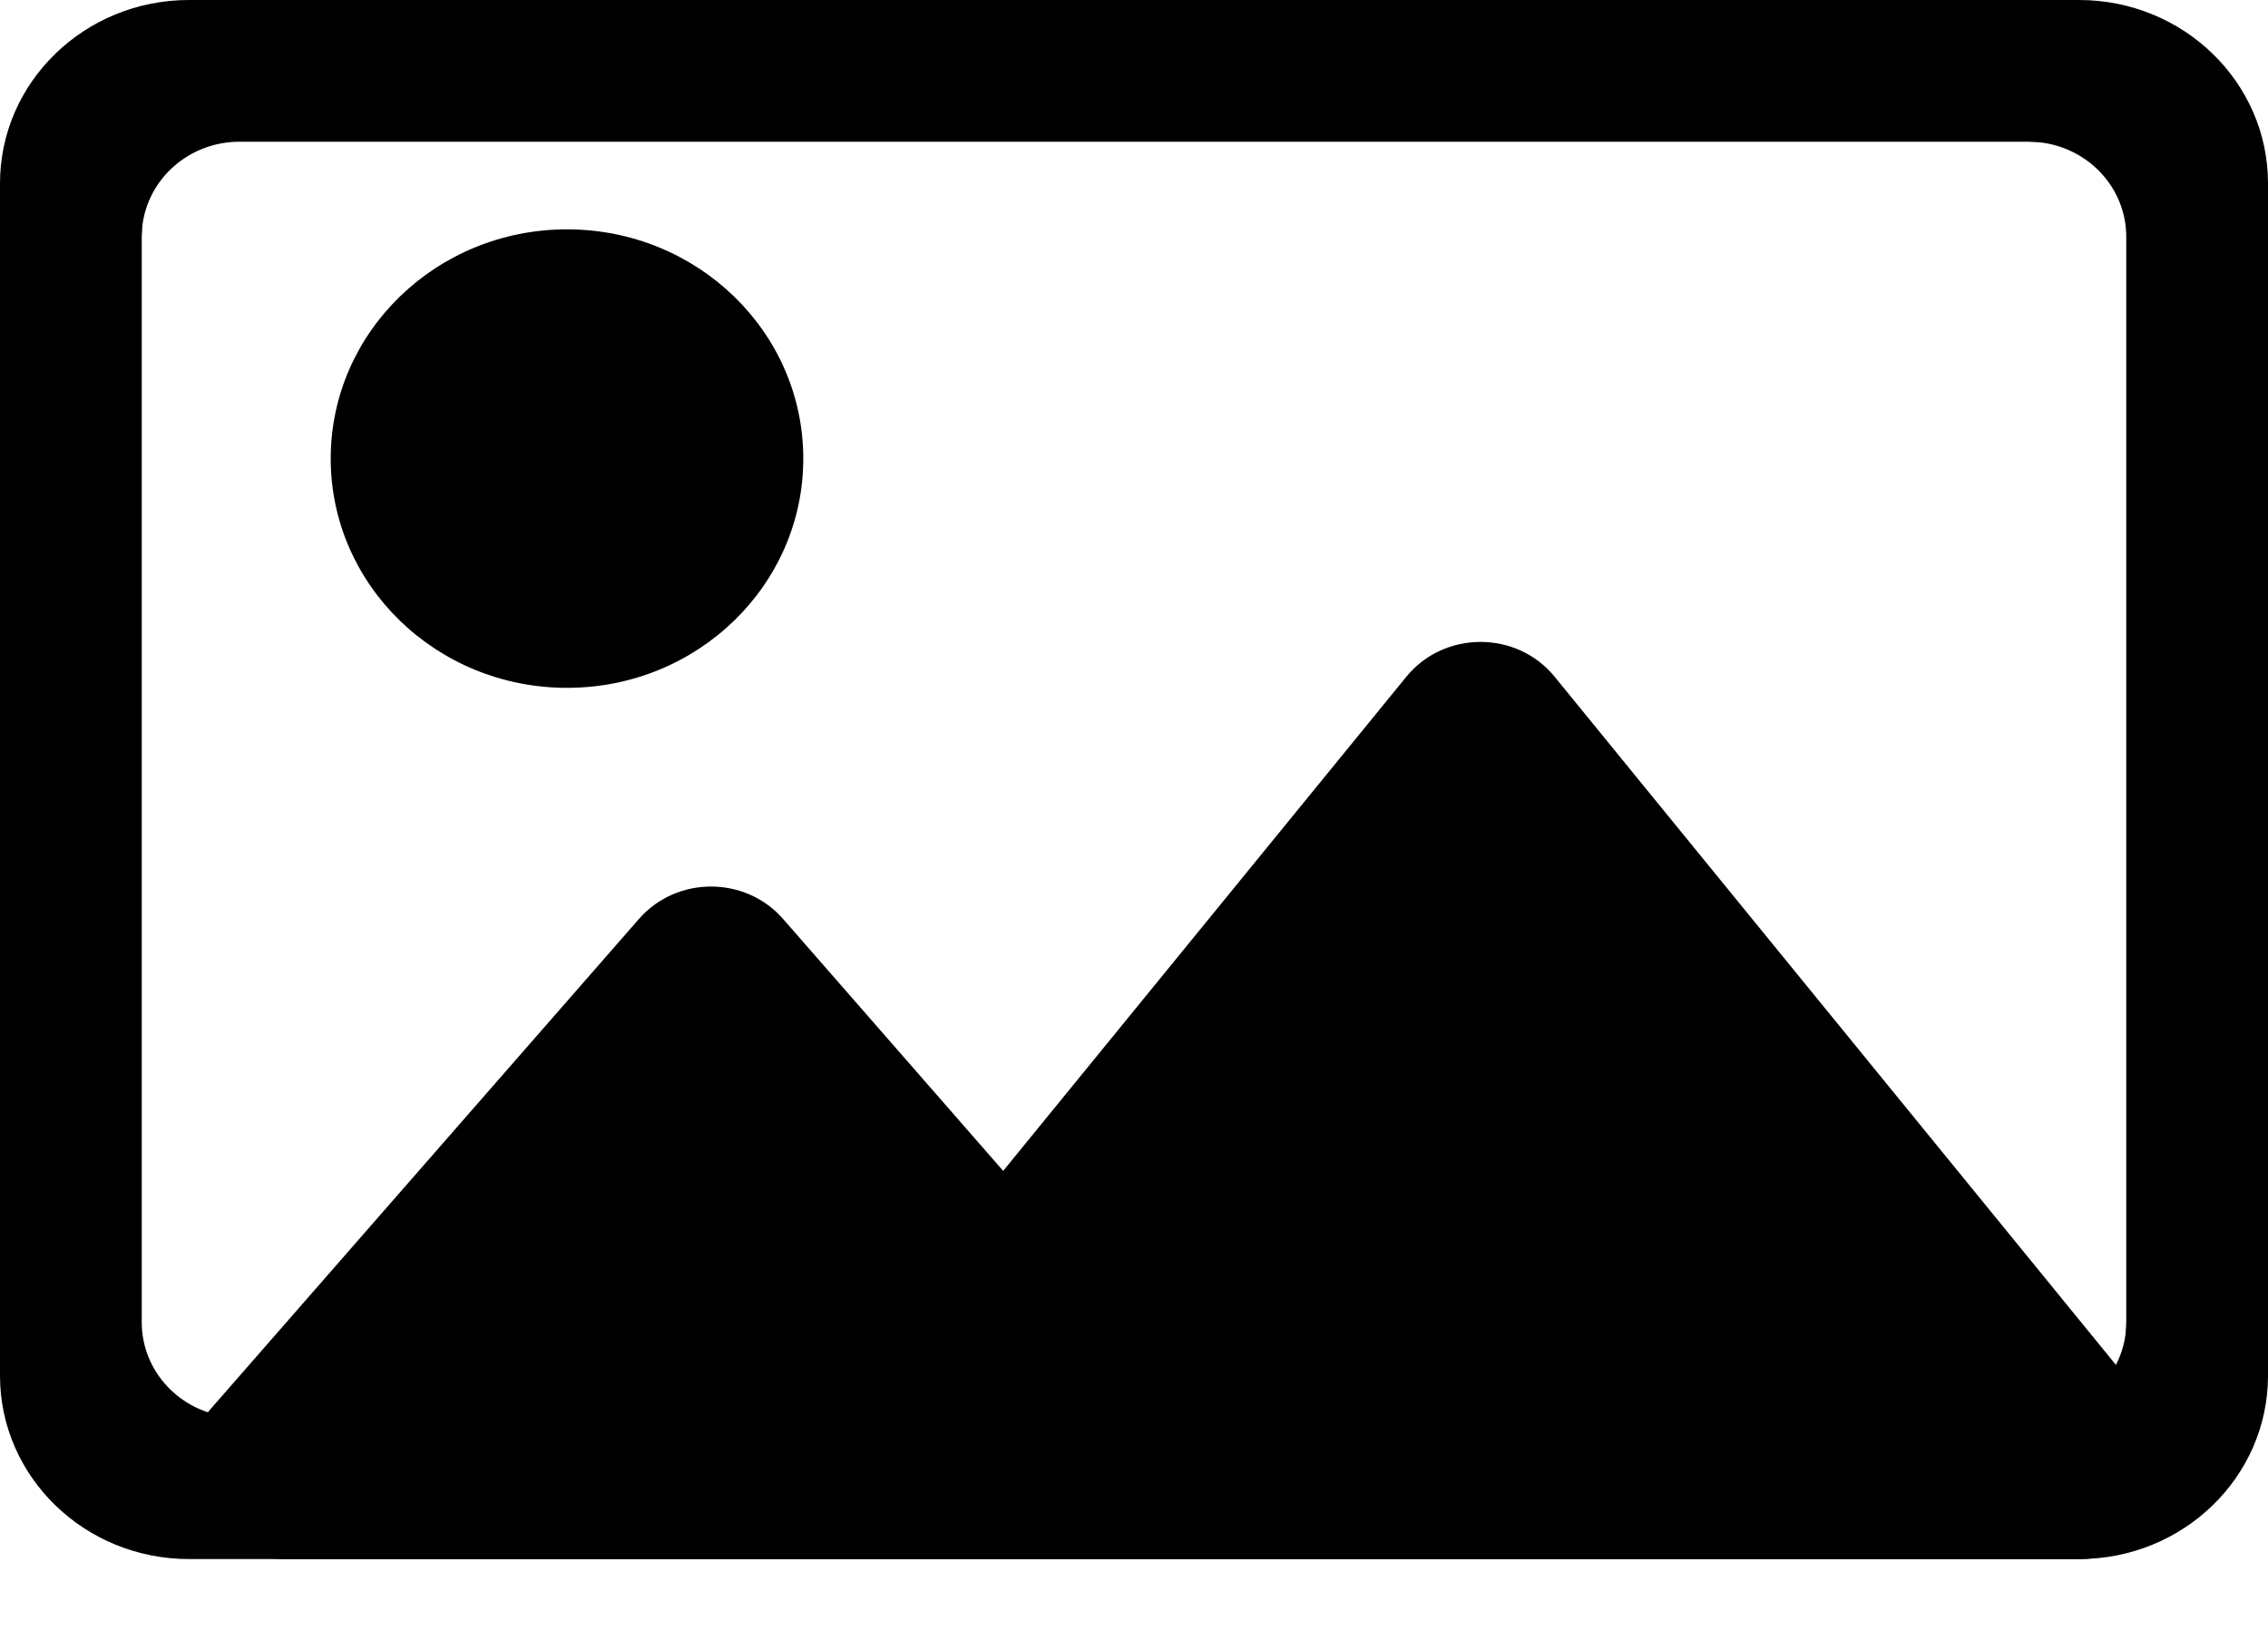
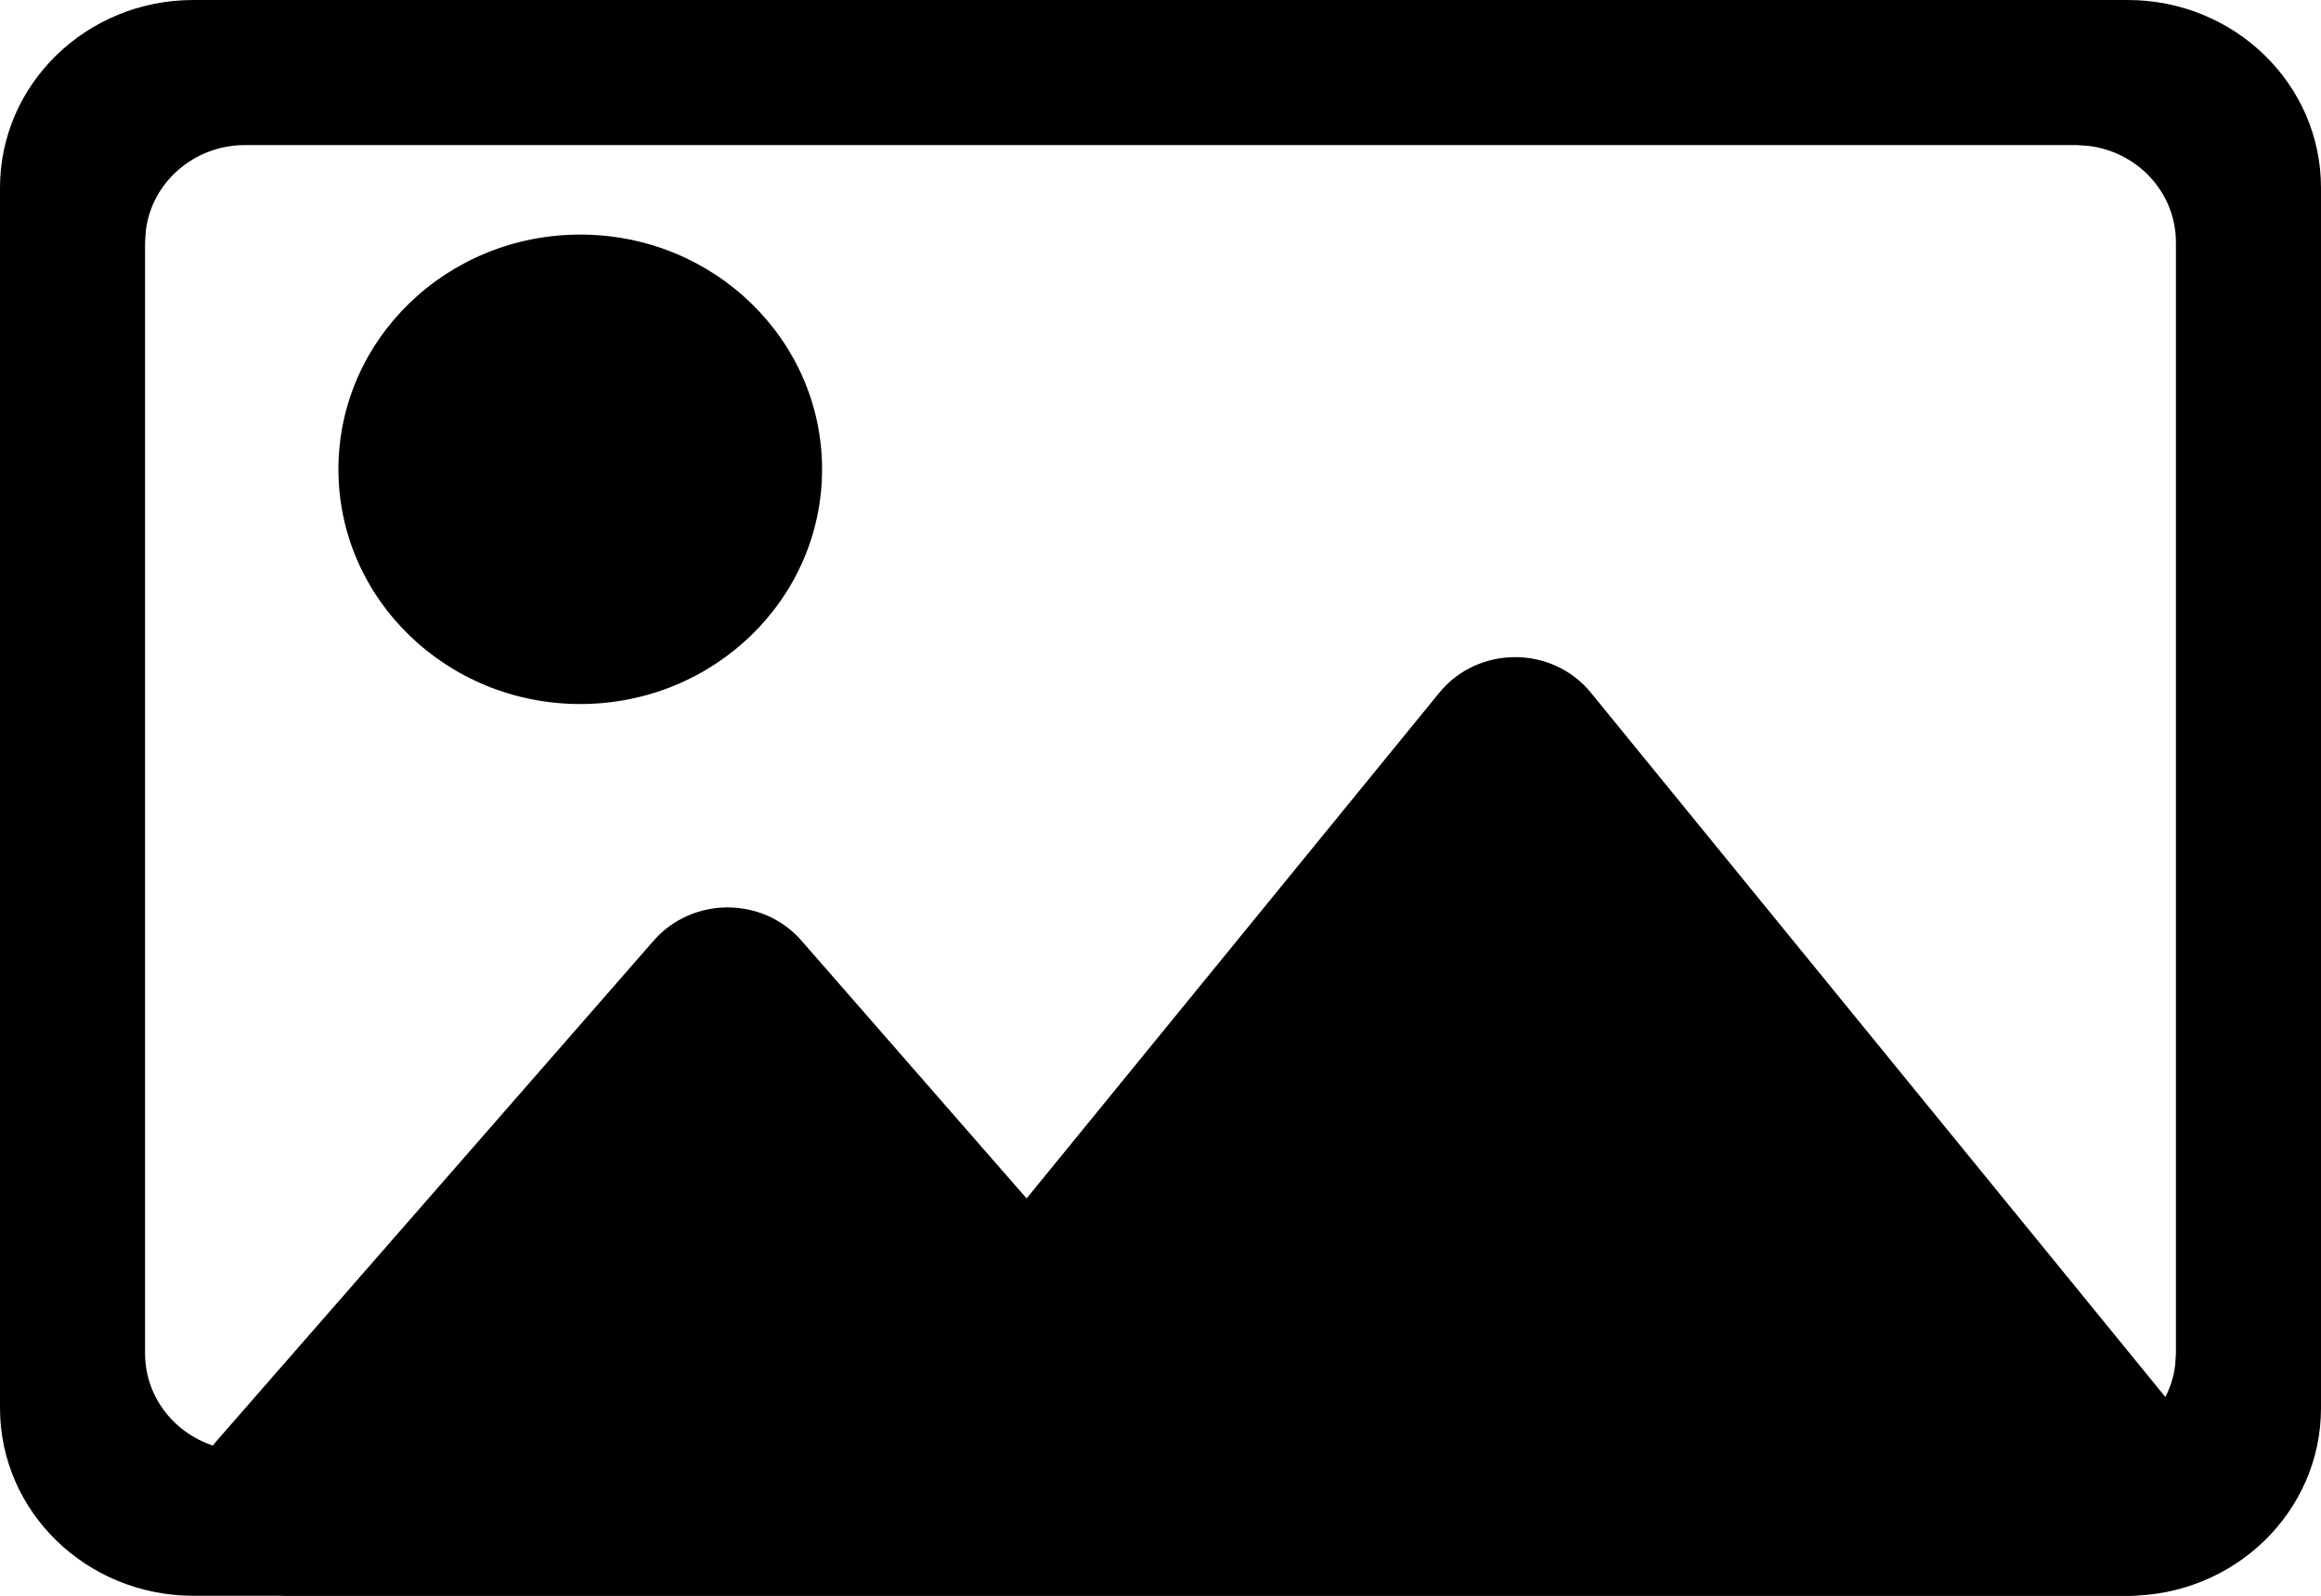
- <svg xmlns="http://www.w3.org/2000/svg" width="22px" height="16px" viewBox="0 0 22 16" version="1.1">
+ <svg xmlns="http://www.w3.org/2000/svg" width="16px" height="11px" viewBox="0 0 16 11" version="1.1">
  <g id="页面-1" stroke="none" stroke-width="1" fill="none" fill-rule="evenodd">
    <g id="folder-pictures" fill="#000000" fill-rule="nonzero">
-       <path d="M13.642,6.565 C14.009,6.115 14.713,6.115 15.08,6.565 L15.08,6.565 L20.885,13.683 C21.361,14.266 20.933,15.125 20.167,15.125 L20.167,15.125 L2.75,15.125 C1.969,15.125 1.546,14.238 2.051,13.66 L2.051,13.66 L6.198,8.915 C6.564,8.496 7.23,8.496 7.596,8.915 L7.596,8.915 L9.731,11.359 L13.642,6.565 Z" id="形状结合" />
-       <path d="M20.167,0 C21.179,0 22,0.797 22,1.779 L22,13.346 C22,14.328 21.179,15.125 20.167,15.125 L1.833,15.125 C0.821,15.125 0,14.328 0,13.346 L0,1.779 C0,0.797 0.821,0 1.833,0 L20.167,0 Z M19.677,1.375 L2.323,1.375 C1.837,1.375 1.436,1.731 1.381,2.19 L1.375,2.297 L1.375,12.828 C1.375,13.301 1.741,13.691 2.212,13.744 L2.323,13.75 L19.677,13.75 C20.163,13.75 20.564,13.394 20.619,12.935 L20.625,12.828 L20.625,2.297 C20.625,1.824 20.259,1.434 19.788,1.381 L19.677,1.375 Z" id="形状" />
-       <ellipse id="椭圆形" cx="5.5" cy="4.449" rx="2.292" ry="2.224" />
+       <path d="M9.922,4.775 C10.189,4.448 10.7,4.448 10.967,4.775 L10.967,4.775 L15.189,9.951 C15.535,10.376 15.224,11 14.667,11 L14.667,11 L2,11 C1.432,11 1.124,10.355 1.492,9.934 L1.492,9.934 L4.507,6.483 C4.774,6.179 5.258,6.179 5.524,6.483 L5.524,6.483 L7.077,8.261 L9.922,4.775 Z" id="形状结合" />
+       <path d="M14.667,0 C15.403,0 16,0.579 16,1.294 L16,9.706 C16,10.421 15.403,11 14.667,11 L1.333,11 C0.597,11 0,10.421 0,9.706 L0,1.294 C0,0.579 0.597,0 1.333,0 L14.667,0 Z M14.311,1 L1.689,1 C1.336,1 1.044,1.259 1.005,1.592 L1,1.671 L1,9.329 C1,9.673 1.266,9.957 1.609,9.995 L1.689,10 L14.311,10 C14.664,10 14.956,9.741 14.995,9.408 L15,9.329 L15,1.671 C15,1.327 14.734,1.043 14.391,1.005 L14.311,1 Z" id="形状" />
+       <ellipse id="椭圆形" cx="4" cy="3.235" rx="1.667" ry="1.618" />
    </g>
  </g>
</svg>
